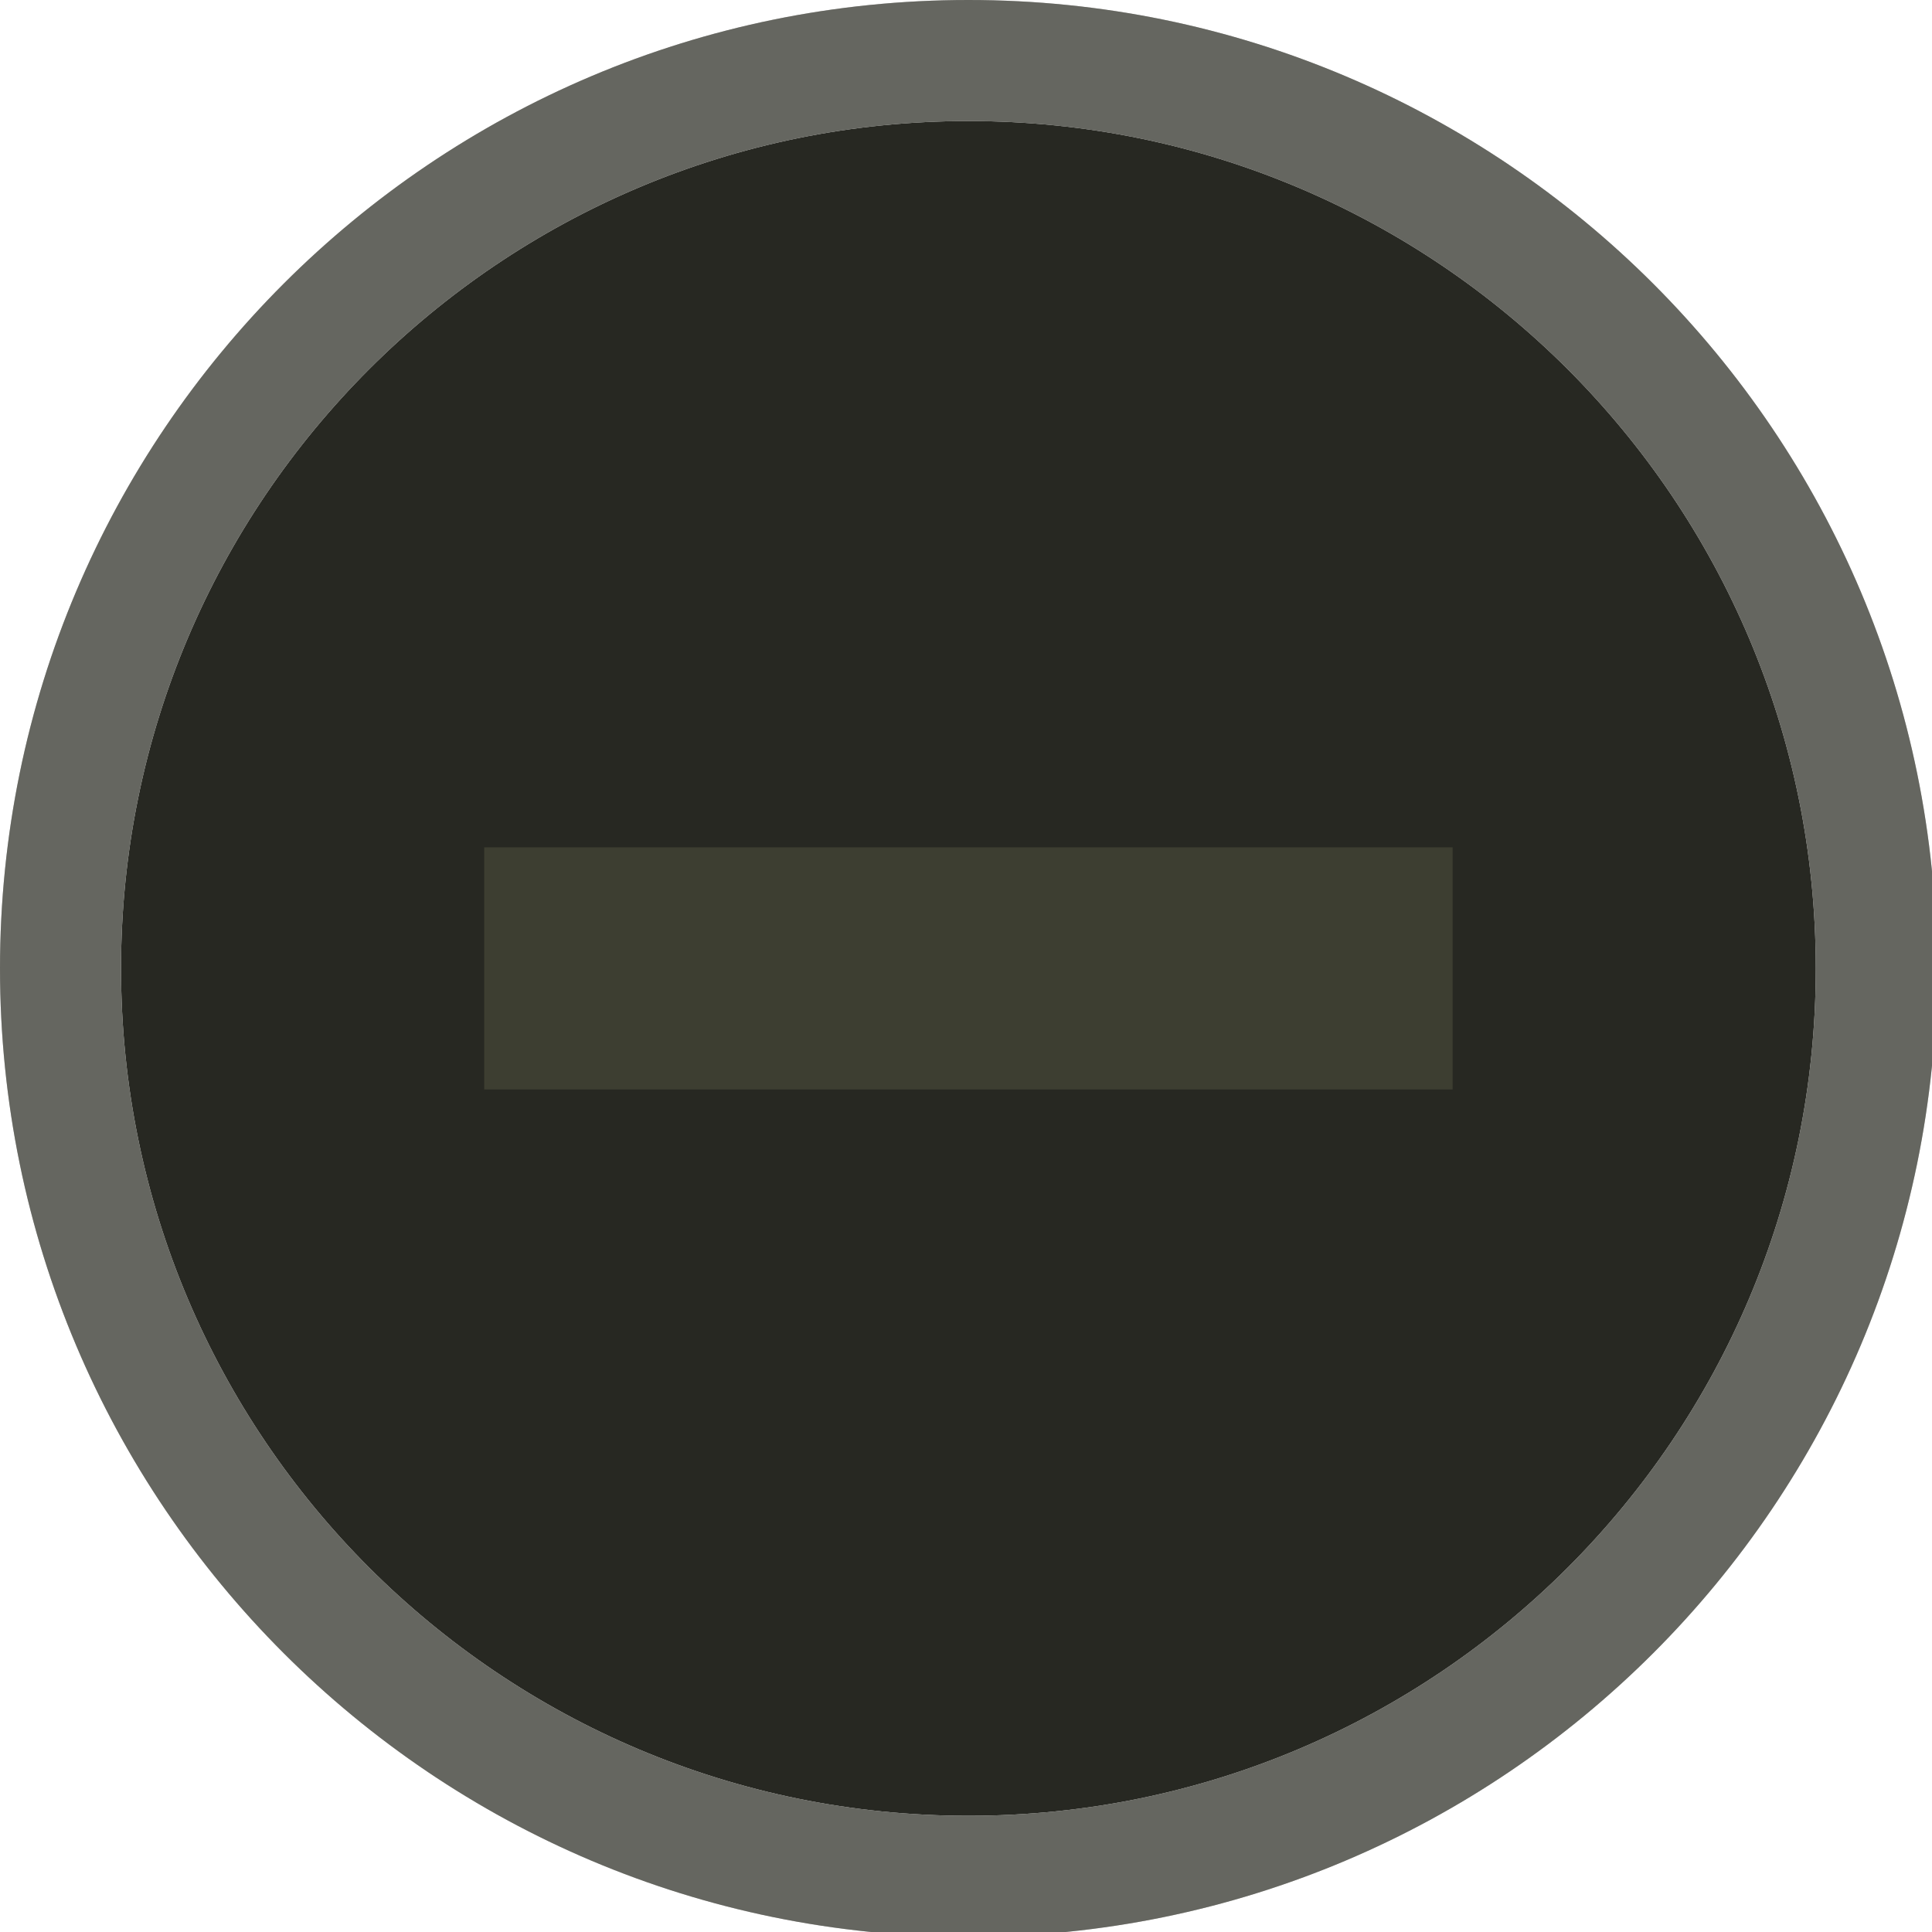
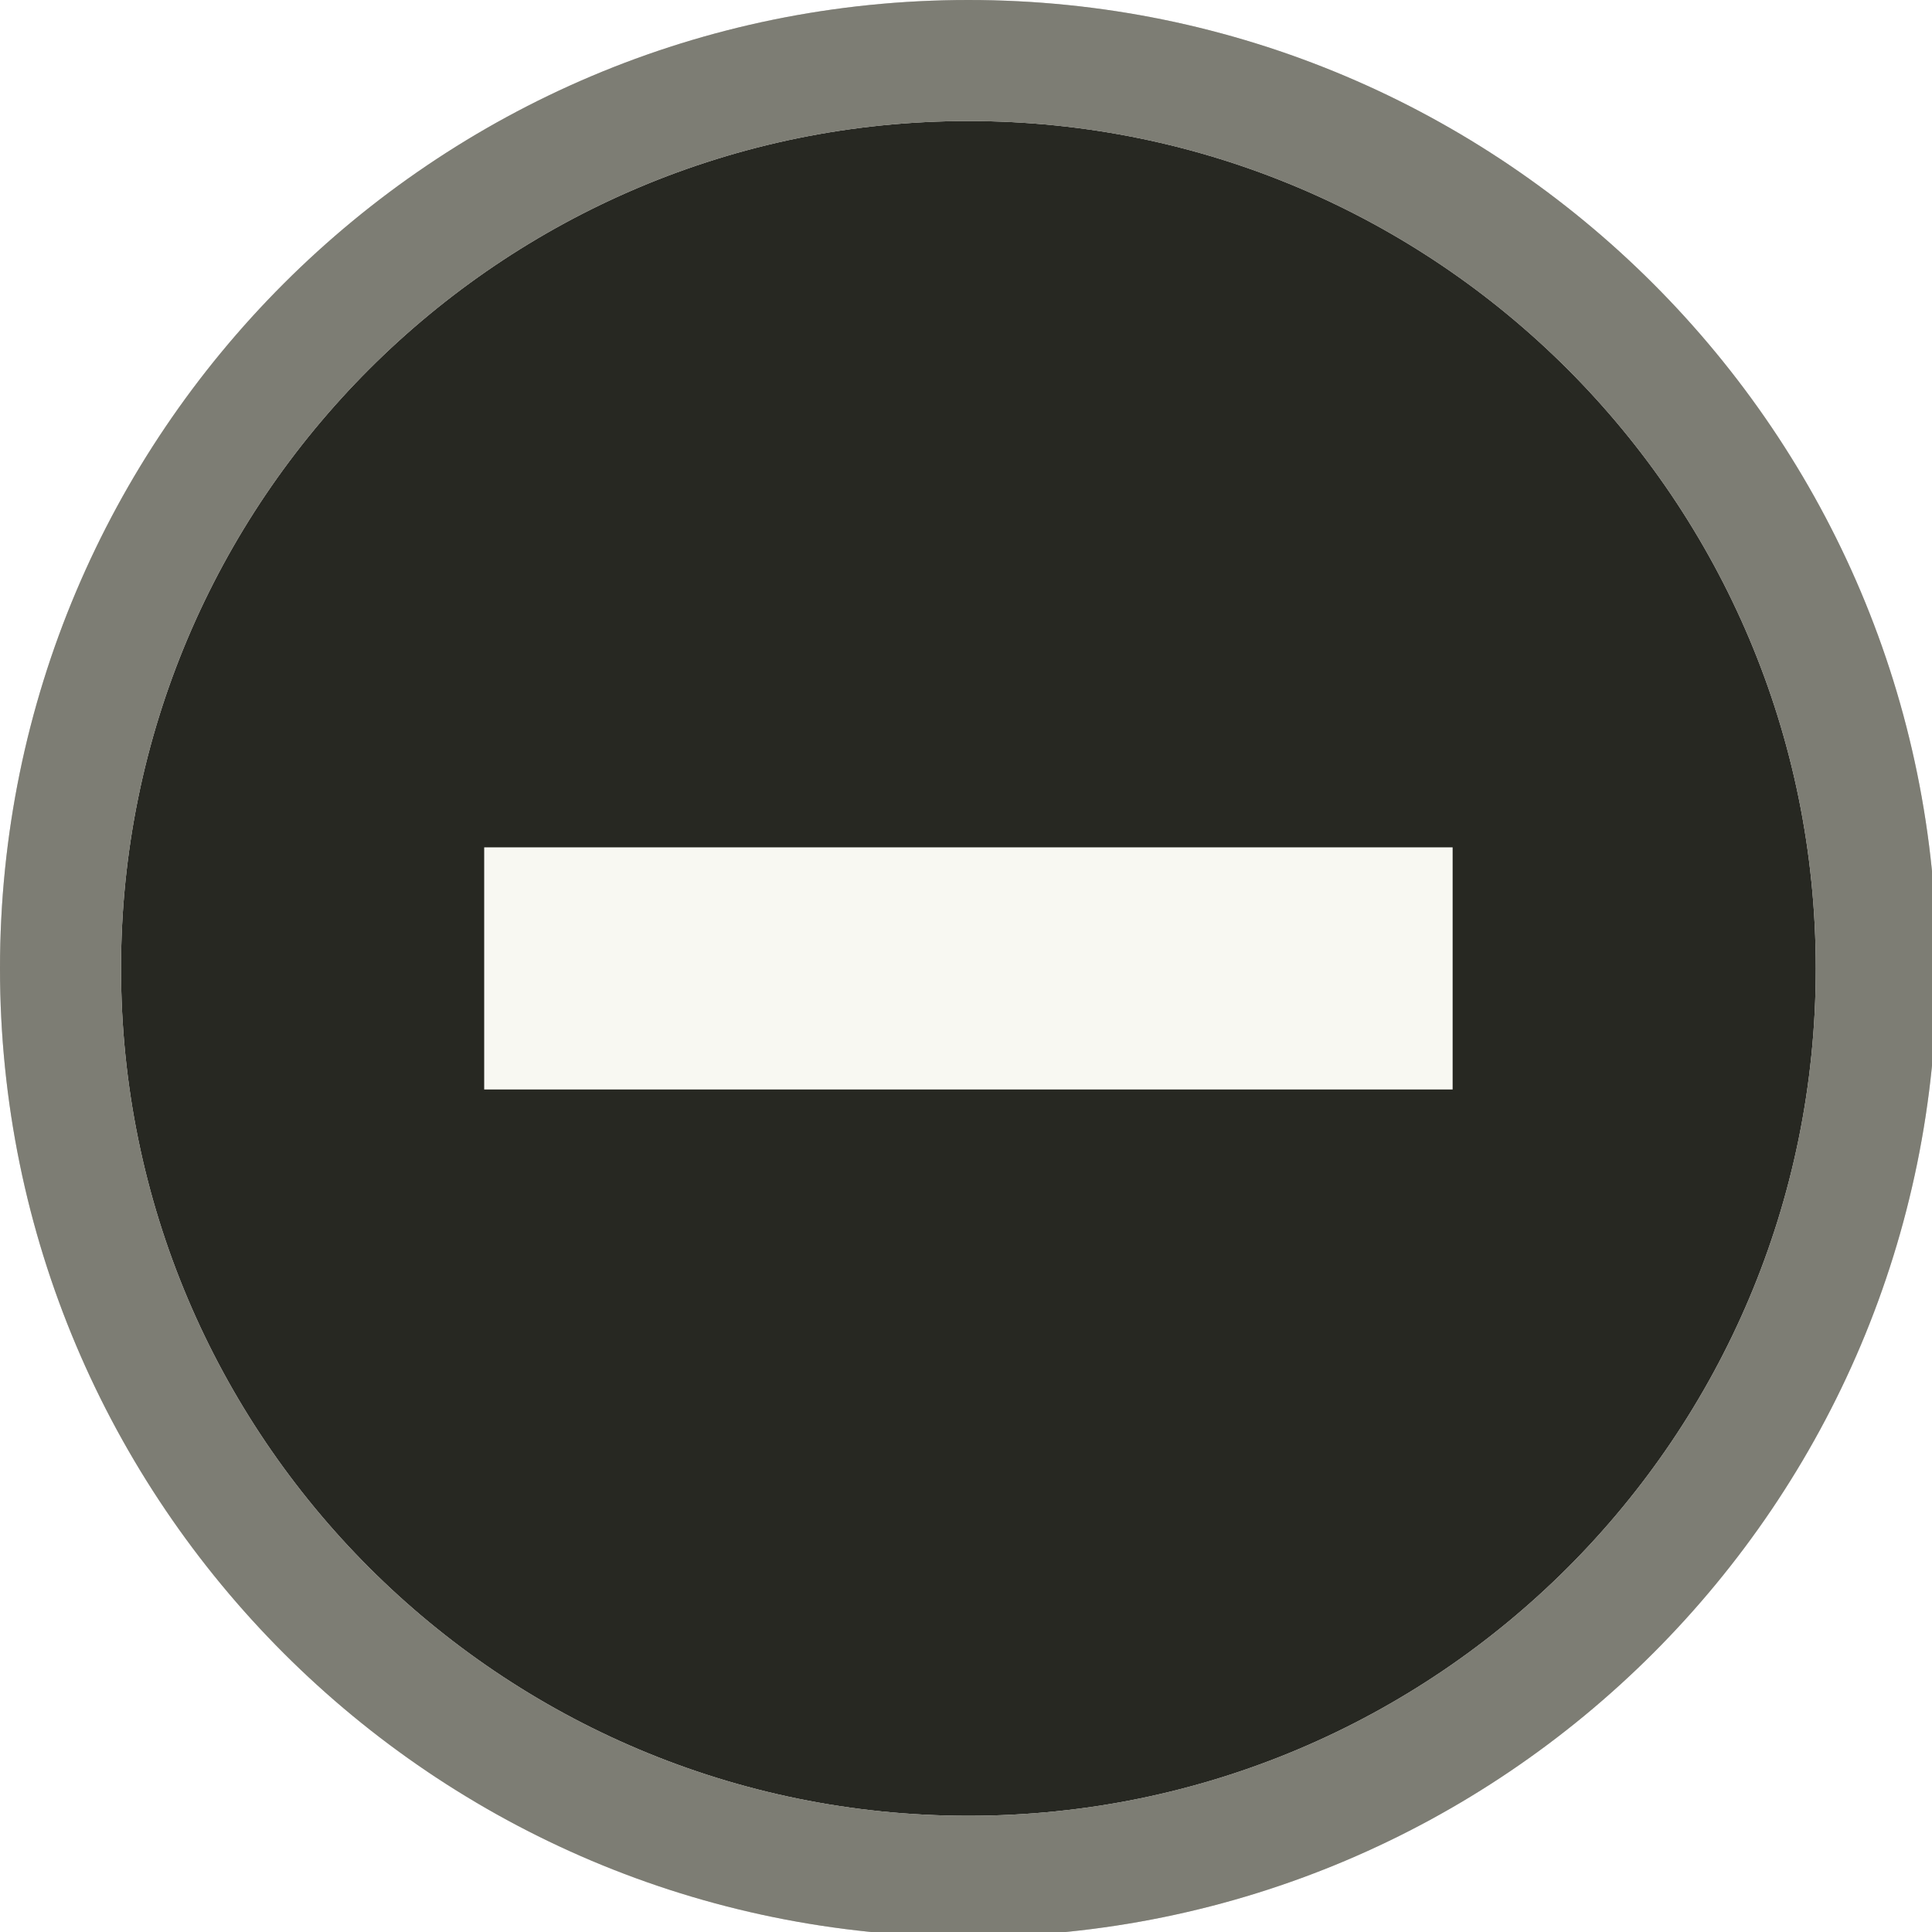
<svg xmlns="http://www.w3.org/2000/svg" width="133pt" height="133pt" viewBox="0 0 133 133" version="1.1">
  <g id="surface1">
    <path style=" stroke:none;fill-rule:nonzero;fill:#272822;fill-opacity:1;" d="M 125 66.668 C 125 98.895 98.895 125 66.668 125 C 34.441 125 8.332 98.895 8.332 66.668 C 8.332 34.441 34.441 8.332 66.668 8.332 C 98.895 8.332 125 34.441 125 66.668 Z M 125 66.668 " />
-     <path style=" stroke:none;fill-rule:nonzero;fill:#272822;fill-opacity:1;" d="M 66.668 0 C 29.852 0 0 29.852 0 66.668 C 0 103.484 29.852 133.332 66.668 133.332 C 103.484 133.332 133.332 103.484 133.332 66.668 C 133.332 29.852 103.484 0 66.668 0 Z M 66.668 8.332 C 98.895 8.332 125 34.441 125 66.668 C 125 98.895 98.895 125 66.668 125 C 34.441 125 8.332 98.895 8.332 66.668 C 8.332 34.441 34.441 8.332 66.668 8.332 Z M 66.668 8.332 " />
+     <path style=" stroke:none;fill-rule:nonzero;fill:#49483e;fill-opacity:1;" d="M 66.668 0 C 29.852 0 0 29.852 0 66.668 C 0 103.484 29.852 133.332 66.668 133.332 C 103.484 133.332 133.332 103.484 133.332 66.668 C 133.332 29.852 103.484 0 66.668 0 Z M 66.668 8.332 C 98.895 8.332 125 34.441 125 66.668 C 125 98.895 98.895 125 66.668 125 C 34.441 125 8.332 98.895 8.332 66.668 C 8.332 34.441 34.441 8.332 66.668 8.332 Z M 66.668 8.332 " />
    <path style=" stroke:none;fill-rule:nonzero;fill:#f8f8f2;fill-opacity:0.30;" d="M 66.668 0 C 29.852 0 0 29.852 0 66.668 C 0 103.484 29.852 133.332 66.668 133.332 C 103.484 133.332 133.332 103.484 133.332 66.668 C 133.332 29.852 103.484 0 66.668 0 Z M 66.668 8.332 C 98.895 8.332 125 34.441 125 66.668 C 125 98.895 98.895 125 66.668 125 C 34.441 125 8.332 98.895 8.332 66.668 C 8.332 34.441 34.441 8.332 66.668 8.332 Z M 66.668 8.332 " />
-     <path style=" stroke:none;fill-rule:nonzero;fill:#3d3e31;fill-opacity:1;" d="M 33.332 58.332 L 100 58.332 L 100 75 L 33.332 75 Z M 33.332 58.332 " />
+     <path style=" stroke:none;fill-rule:nonzero;fill:#f8f8f2;fill-opacity:1;" d="M 33.332 58.332 L 100 58.332 L 100 75 L 33.332 75 Z M 33.332 58.332 " />
  </g>
</svg>
